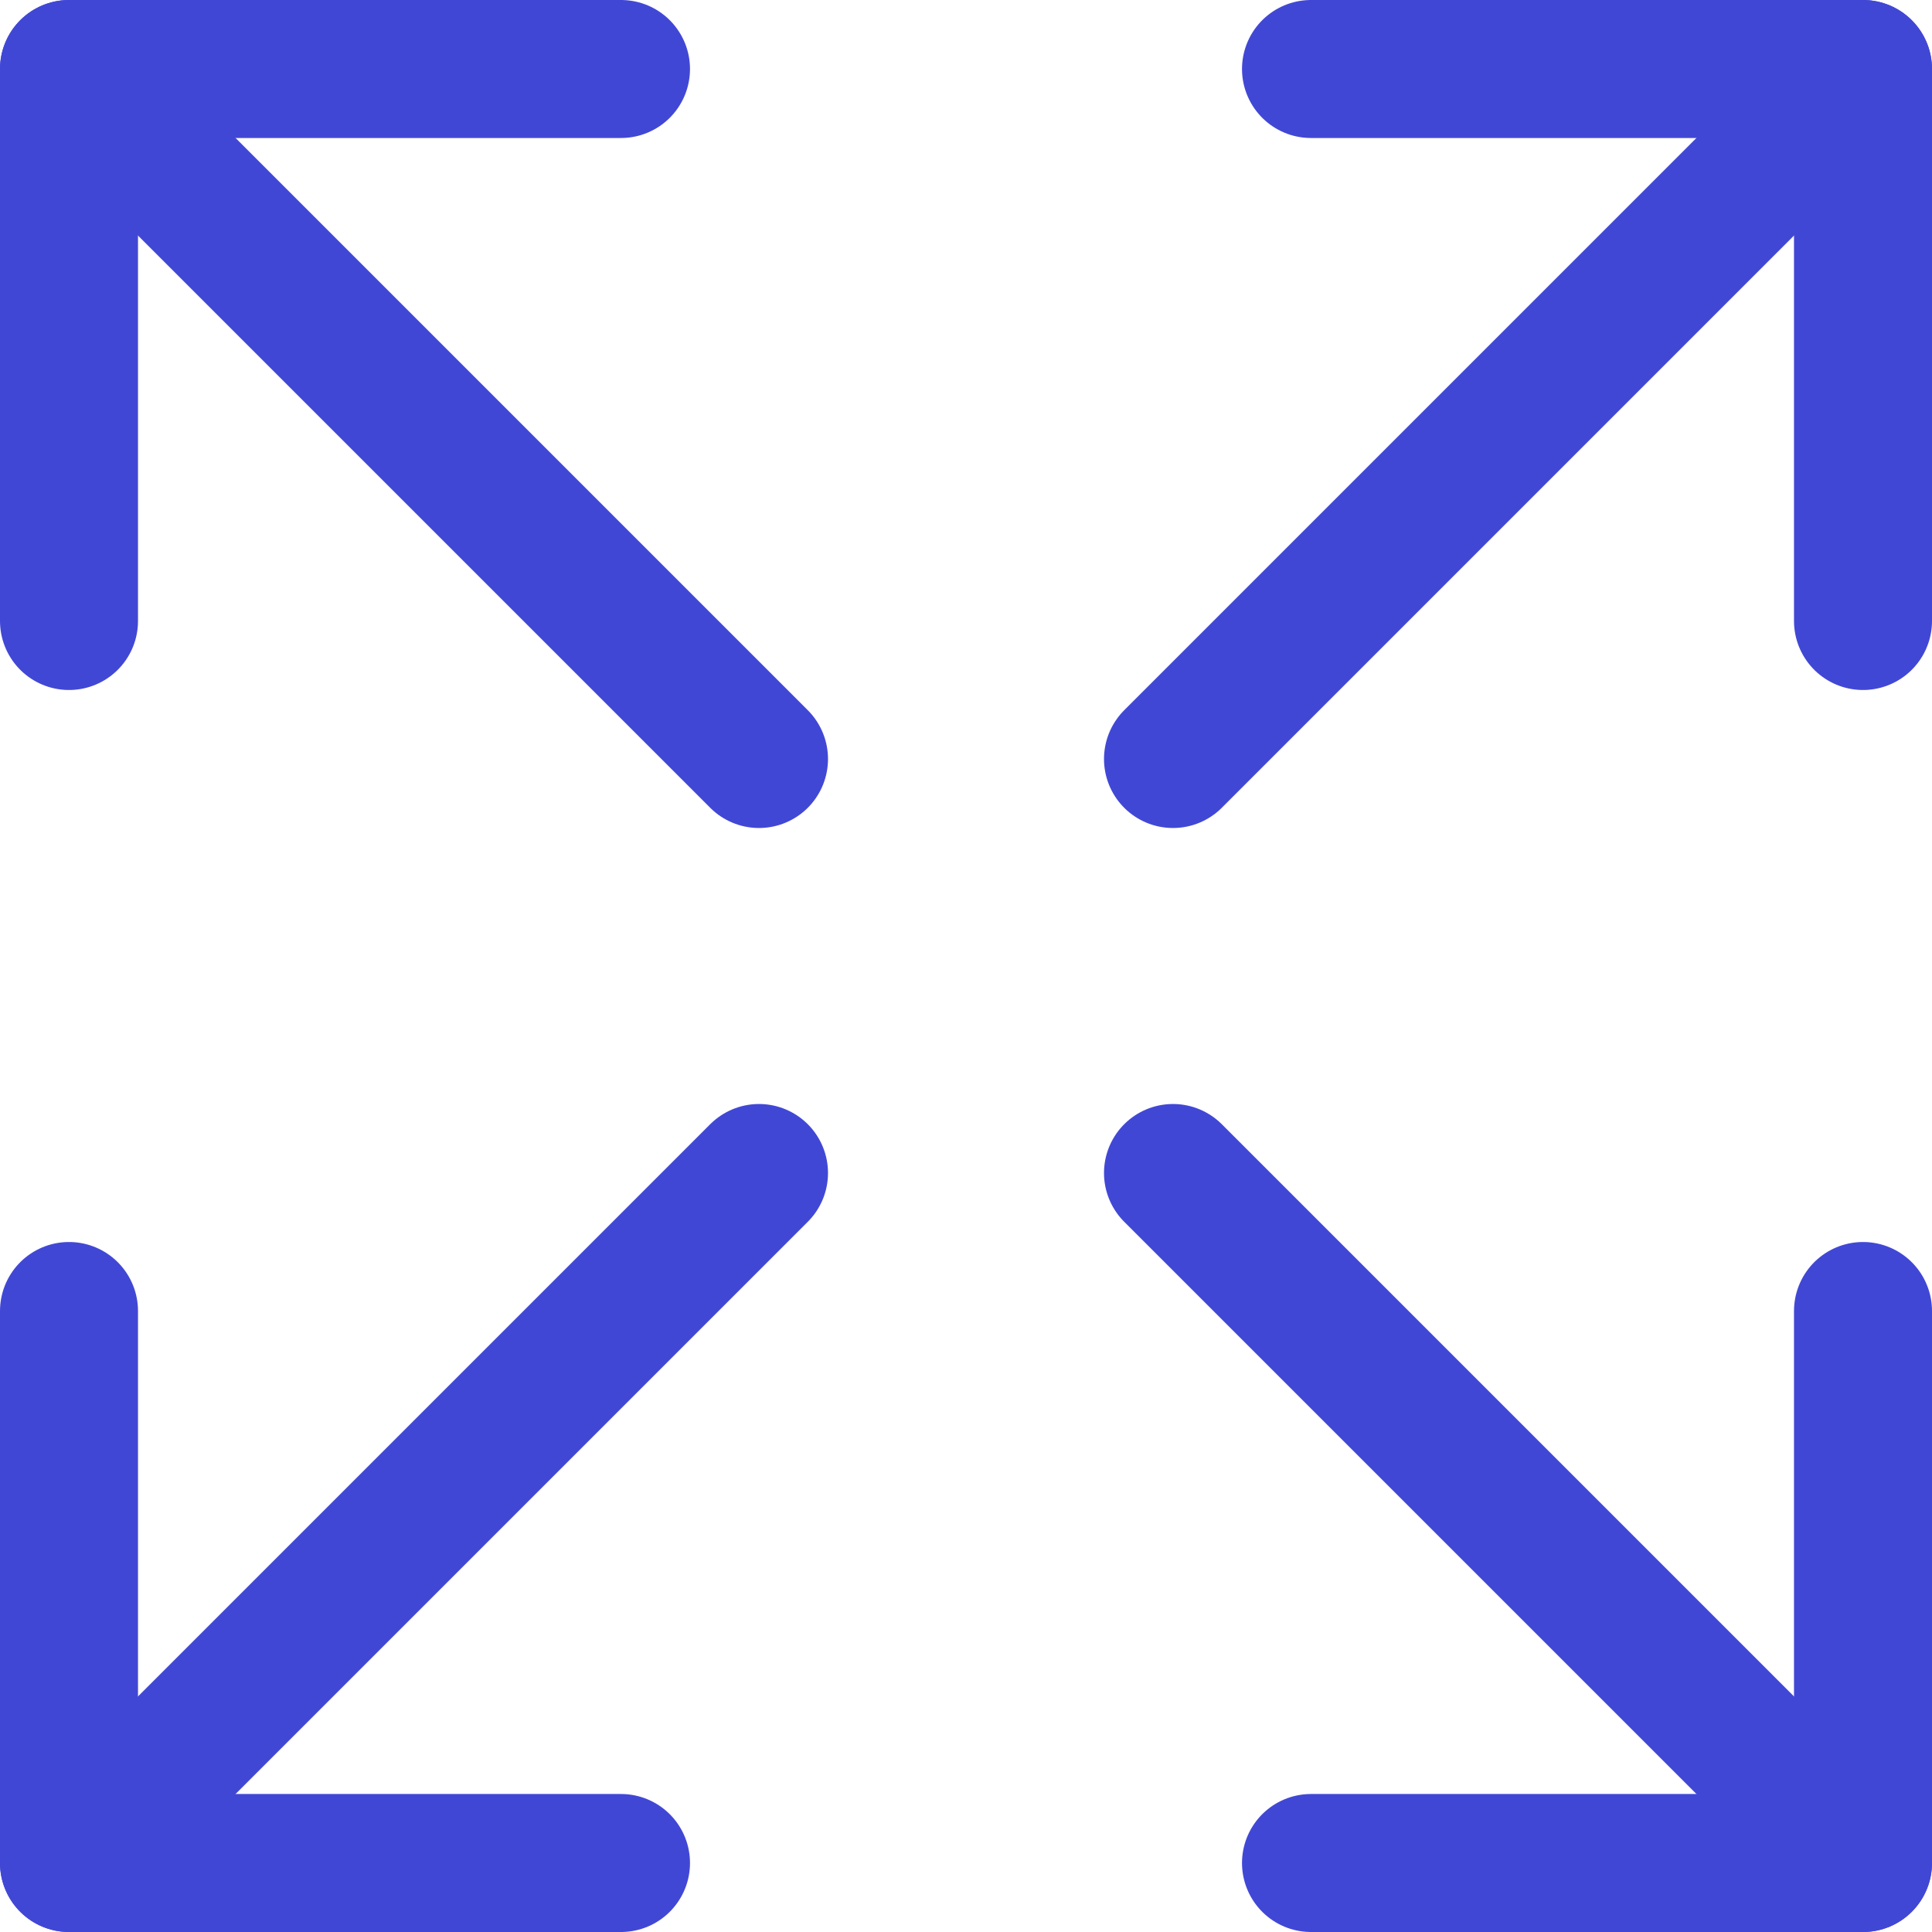
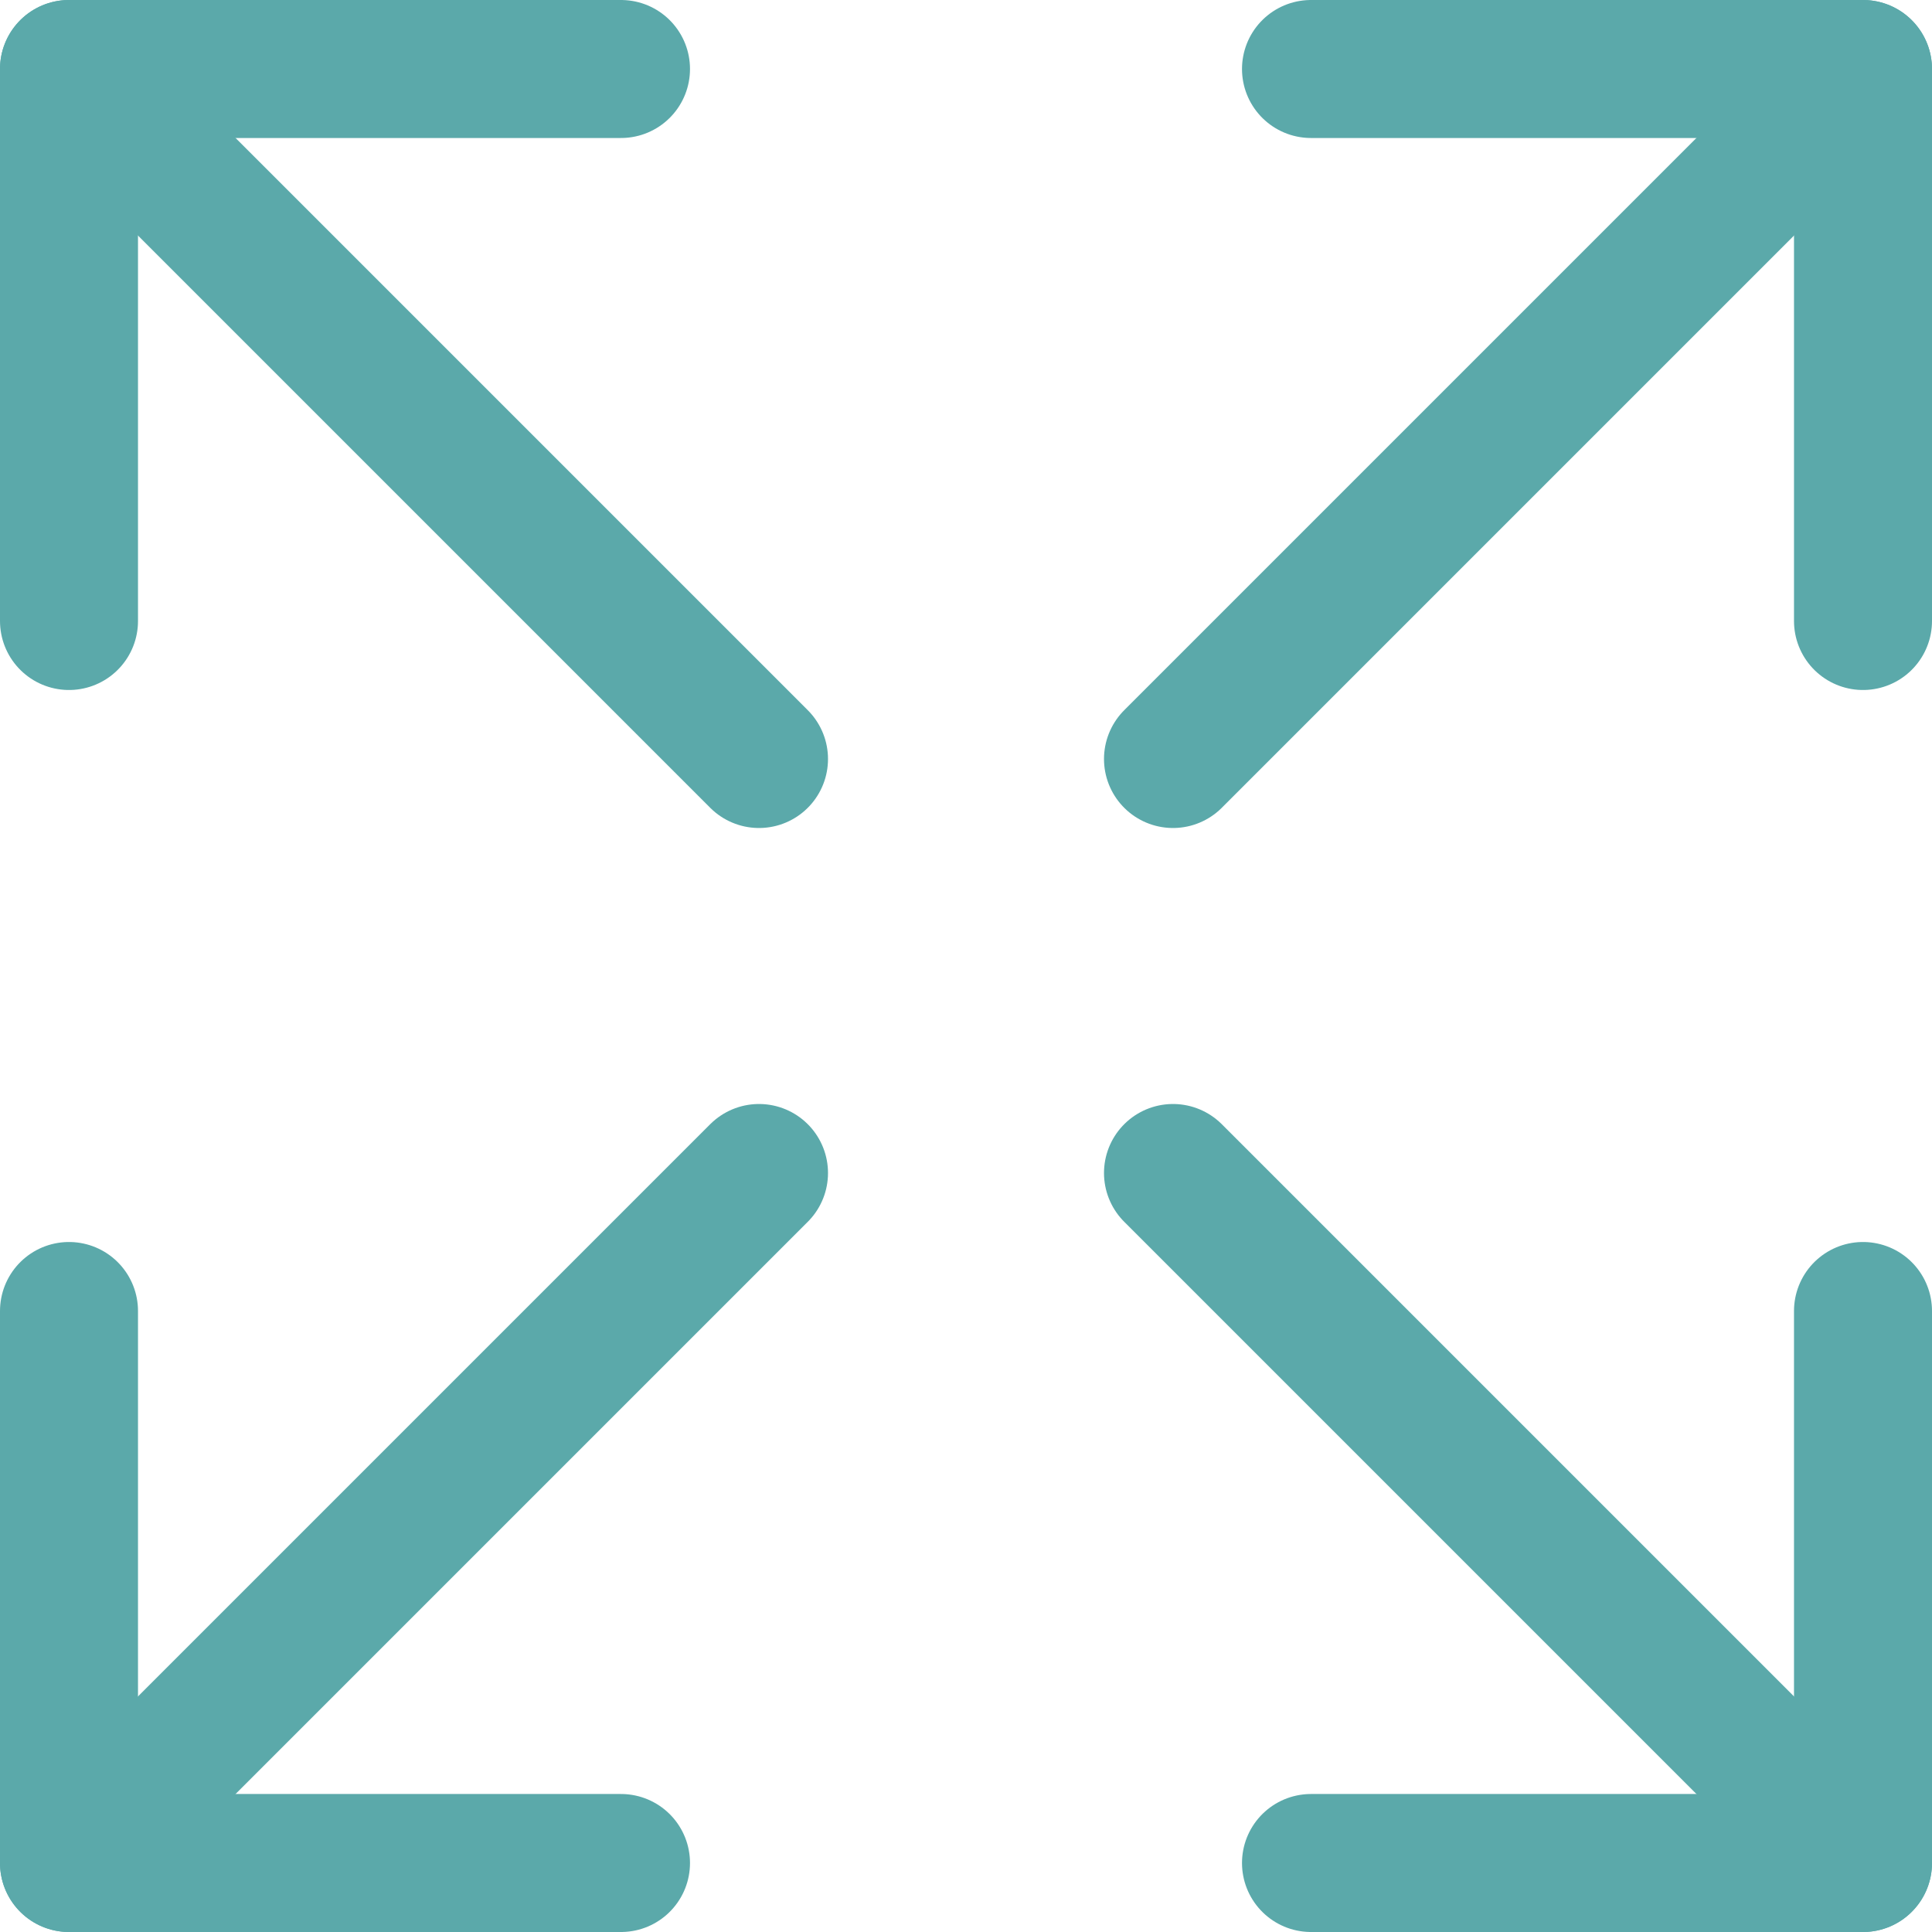
<svg xmlns="http://www.w3.org/2000/svg" fill="none" viewBox="0 0 14 14" id="Arrow-Expand--Streamline-Core" height="14" width="14">
  <g id="arrow-expand--expand-small-bigger-retract-smaller-big">
-     <path id="Vector" stroke="#4147d5" stroke-linecap="round" stroke-linejoin="round" d="m8.5 5.5 5 -5" stroke-width="1" />
-     <path id="Vector_2" stroke="#4147d5" stroke-linecap="round" stroke-linejoin="round" d="M9.5 0.5h4v4" stroke-width="1" />
-     <path id="Vector_3" stroke="#4147d5" stroke-linecap="round" stroke-linejoin="round" d="m5.5 5.5 -5 -5" stroke-width="1" />
-     <path id="Vector_4" stroke="#4147d5" stroke-linecap="round" stroke-linejoin="round" d="M4.5 0.5h-4v4" stroke-width="1" />
-     <path id="Vector_5" stroke="#4147d5" stroke-linecap="round" stroke-linejoin="round" d="m8.5 8.5 5 5" stroke-width="1" />
-     <path id="Vector_6" stroke="#4147d5" stroke-linecap="round" stroke-linejoin="round" d="M9.5 13.5h4v-4" stroke-width="1" />
-     <path id="Vector_7" stroke="#4147d5" stroke-linecap="round" stroke-linejoin="round" d="m5.5 8.5 -5 5" stroke-width="1" />
-     <path id="Vector_8" stroke="#4147d5" stroke-linecap="round" stroke-linejoin="round" d="M4.5 13.5h-4v-4" stroke-width="1" />
+     <path id="Vector" stroke="#5ba9aa" stroke-linecap="round" stroke-linejoin="round" d="m8.5 5.5 5 -5" stroke-width="1" />
+     <path id="Vector_2" stroke="#5ba9aa" stroke-linecap="round" stroke-linejoin="round" d="M9.5 0.5h4v4" stroke-width="1" />
+     <path id="Vector_3" stroke="#5ba9aa" stroke-linecap="round" stroke-linejoin="round" d="m5.5 5.5 -5 -5" stroke-width="1" />
+     <path id="Vector_4" stroke="#5ba9aa" stroke-linecap="round" stroke-linejoin="round" d="M4.5 0.5h-4v4" stroke-width="1" />
+     <path id="Vector_5" stroke="#5ba9aa" stroke-linecap="round" stroke-linejoin="round" d="m8.5 8.5 5 5" stroke-width="1" />
+     <path id="Vector_6" stroke="#5ba9aa" stroke-linecap="round" stroke-linejoin="round" d="M9.5 13.5h4v-4" stroke-width="1" />
+     <path id="Vector_7" stroke="#5ba9aa" stroke-linecap="round" stroke-linejoin="round" d="m5.5 8.5 -5 5" stroke-width="1" />
+     <path id="Vector_8" stroke="#5ba9aa" stroke-linecap="round" stroke-linejoin="round" d="M4.5 13.5h-4v-4" stroke-width="1" />
  </g>
</svg>
